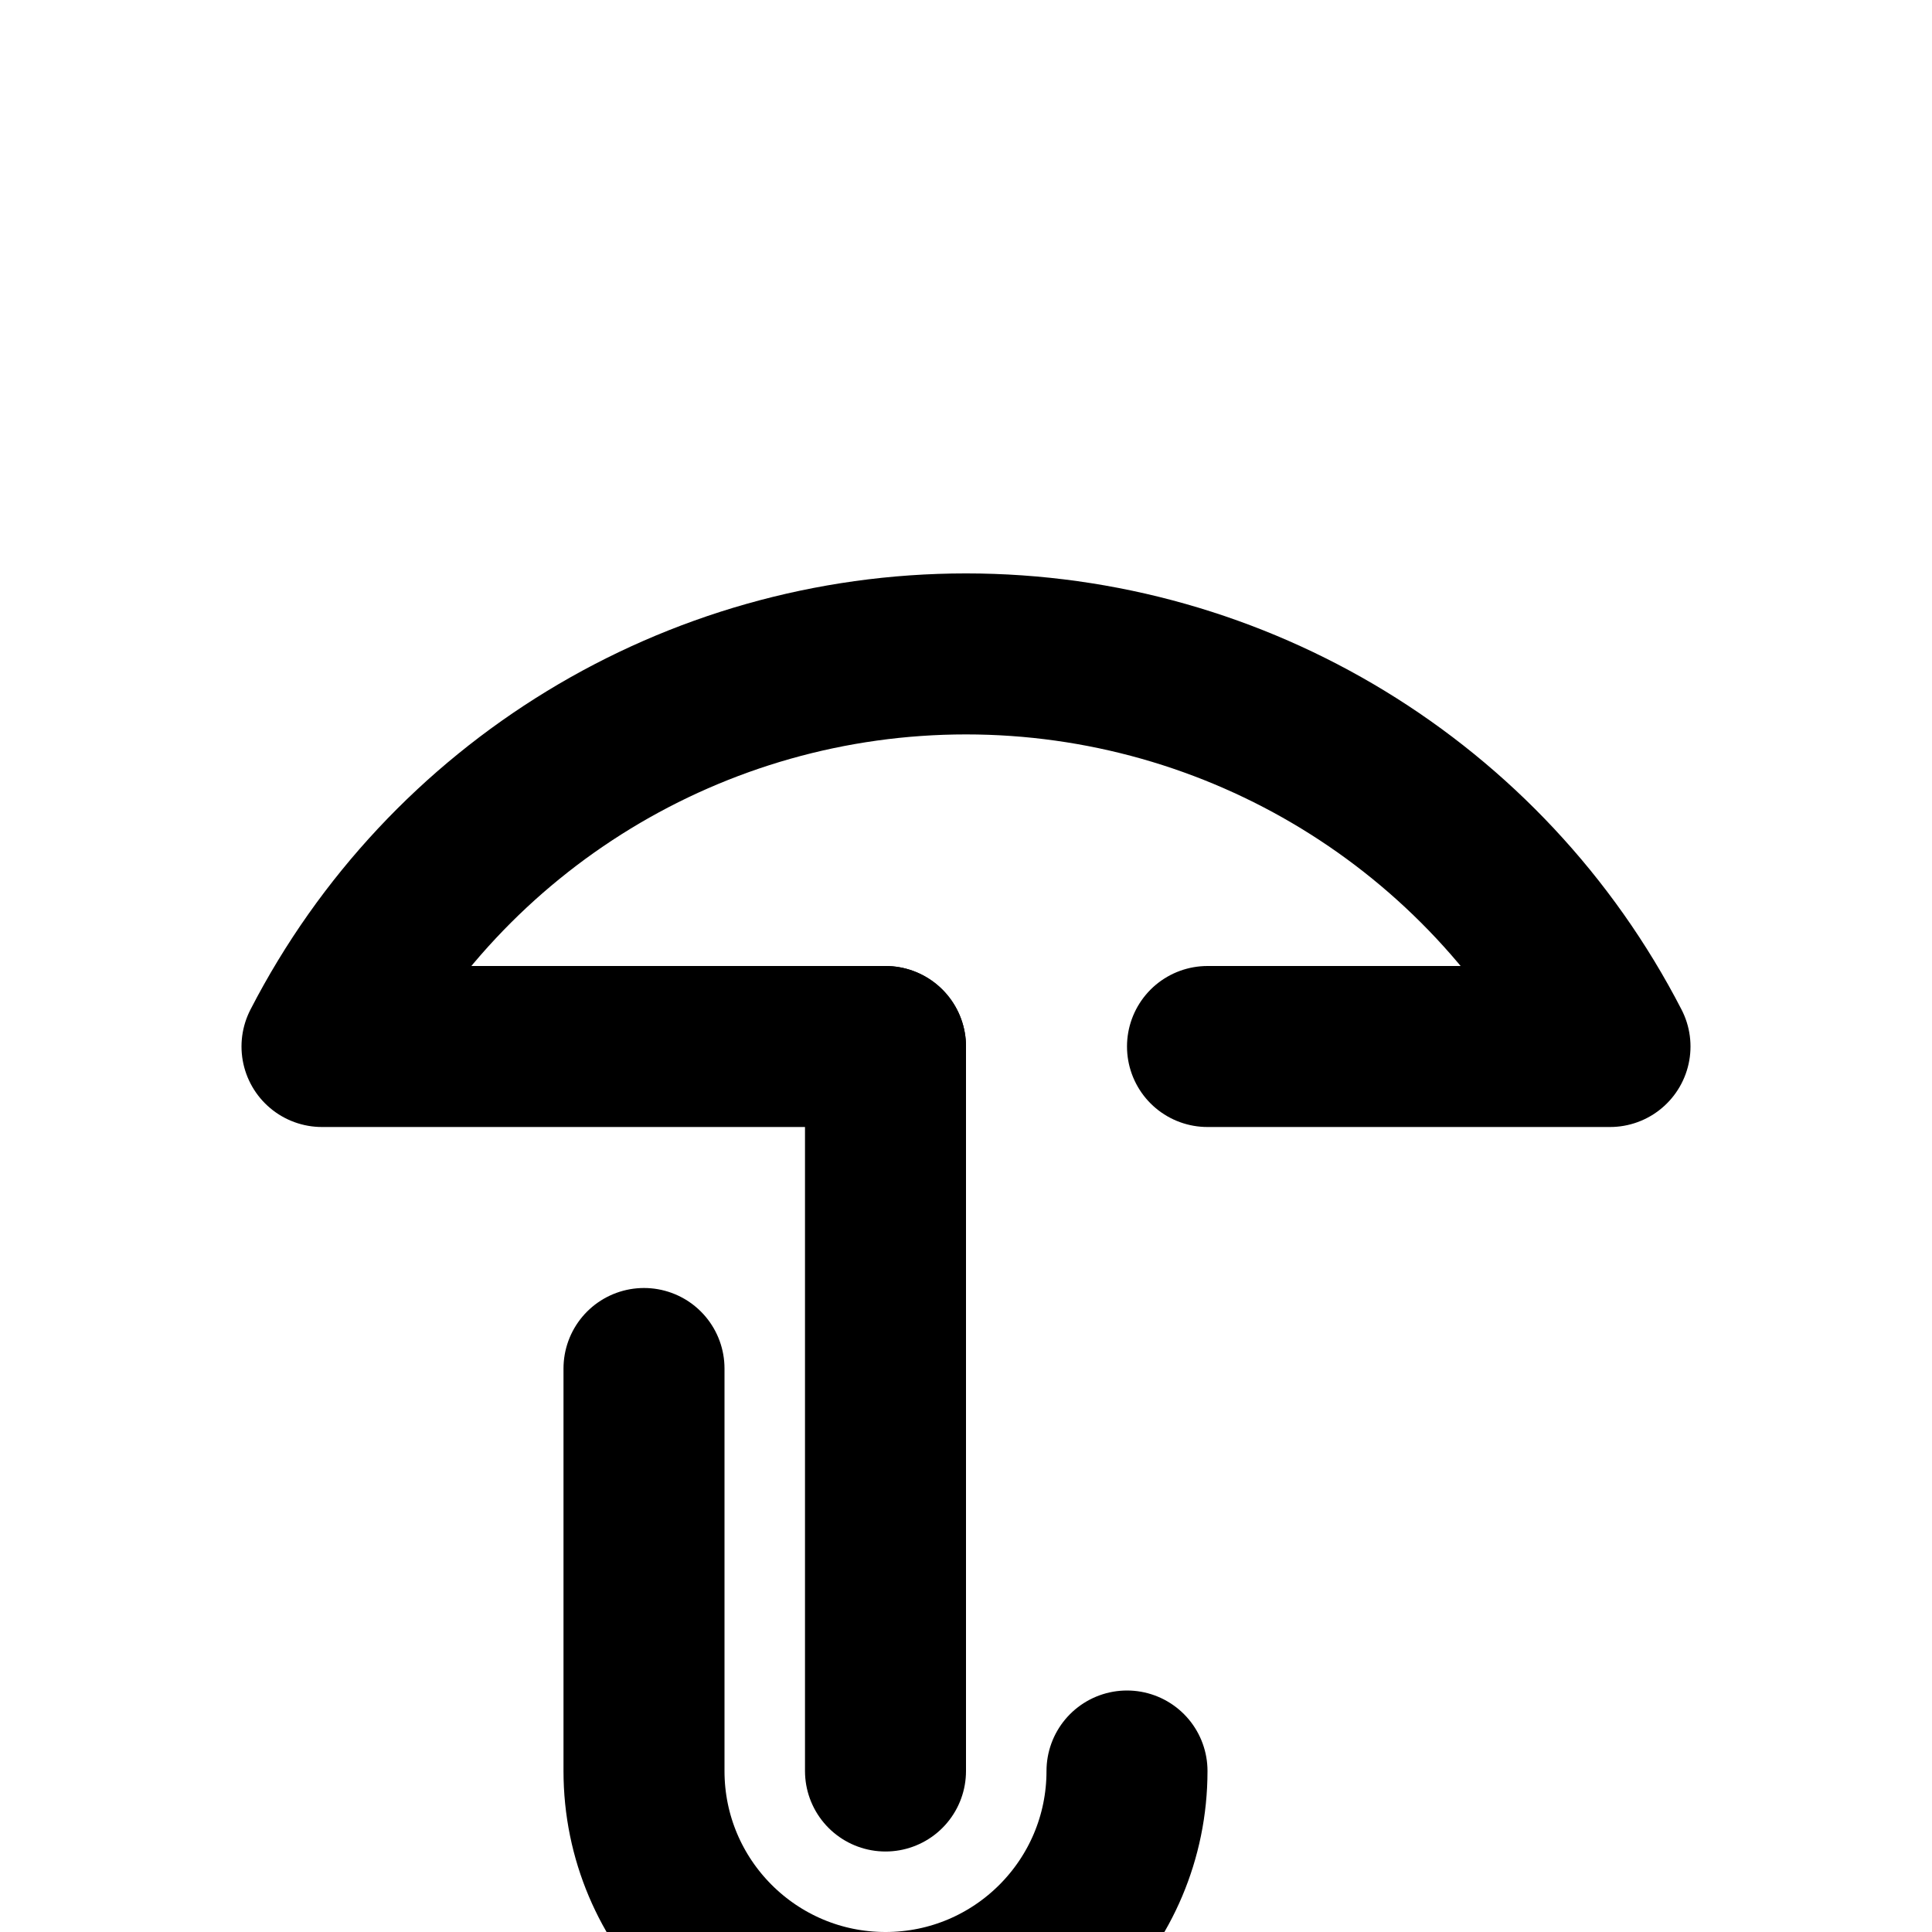
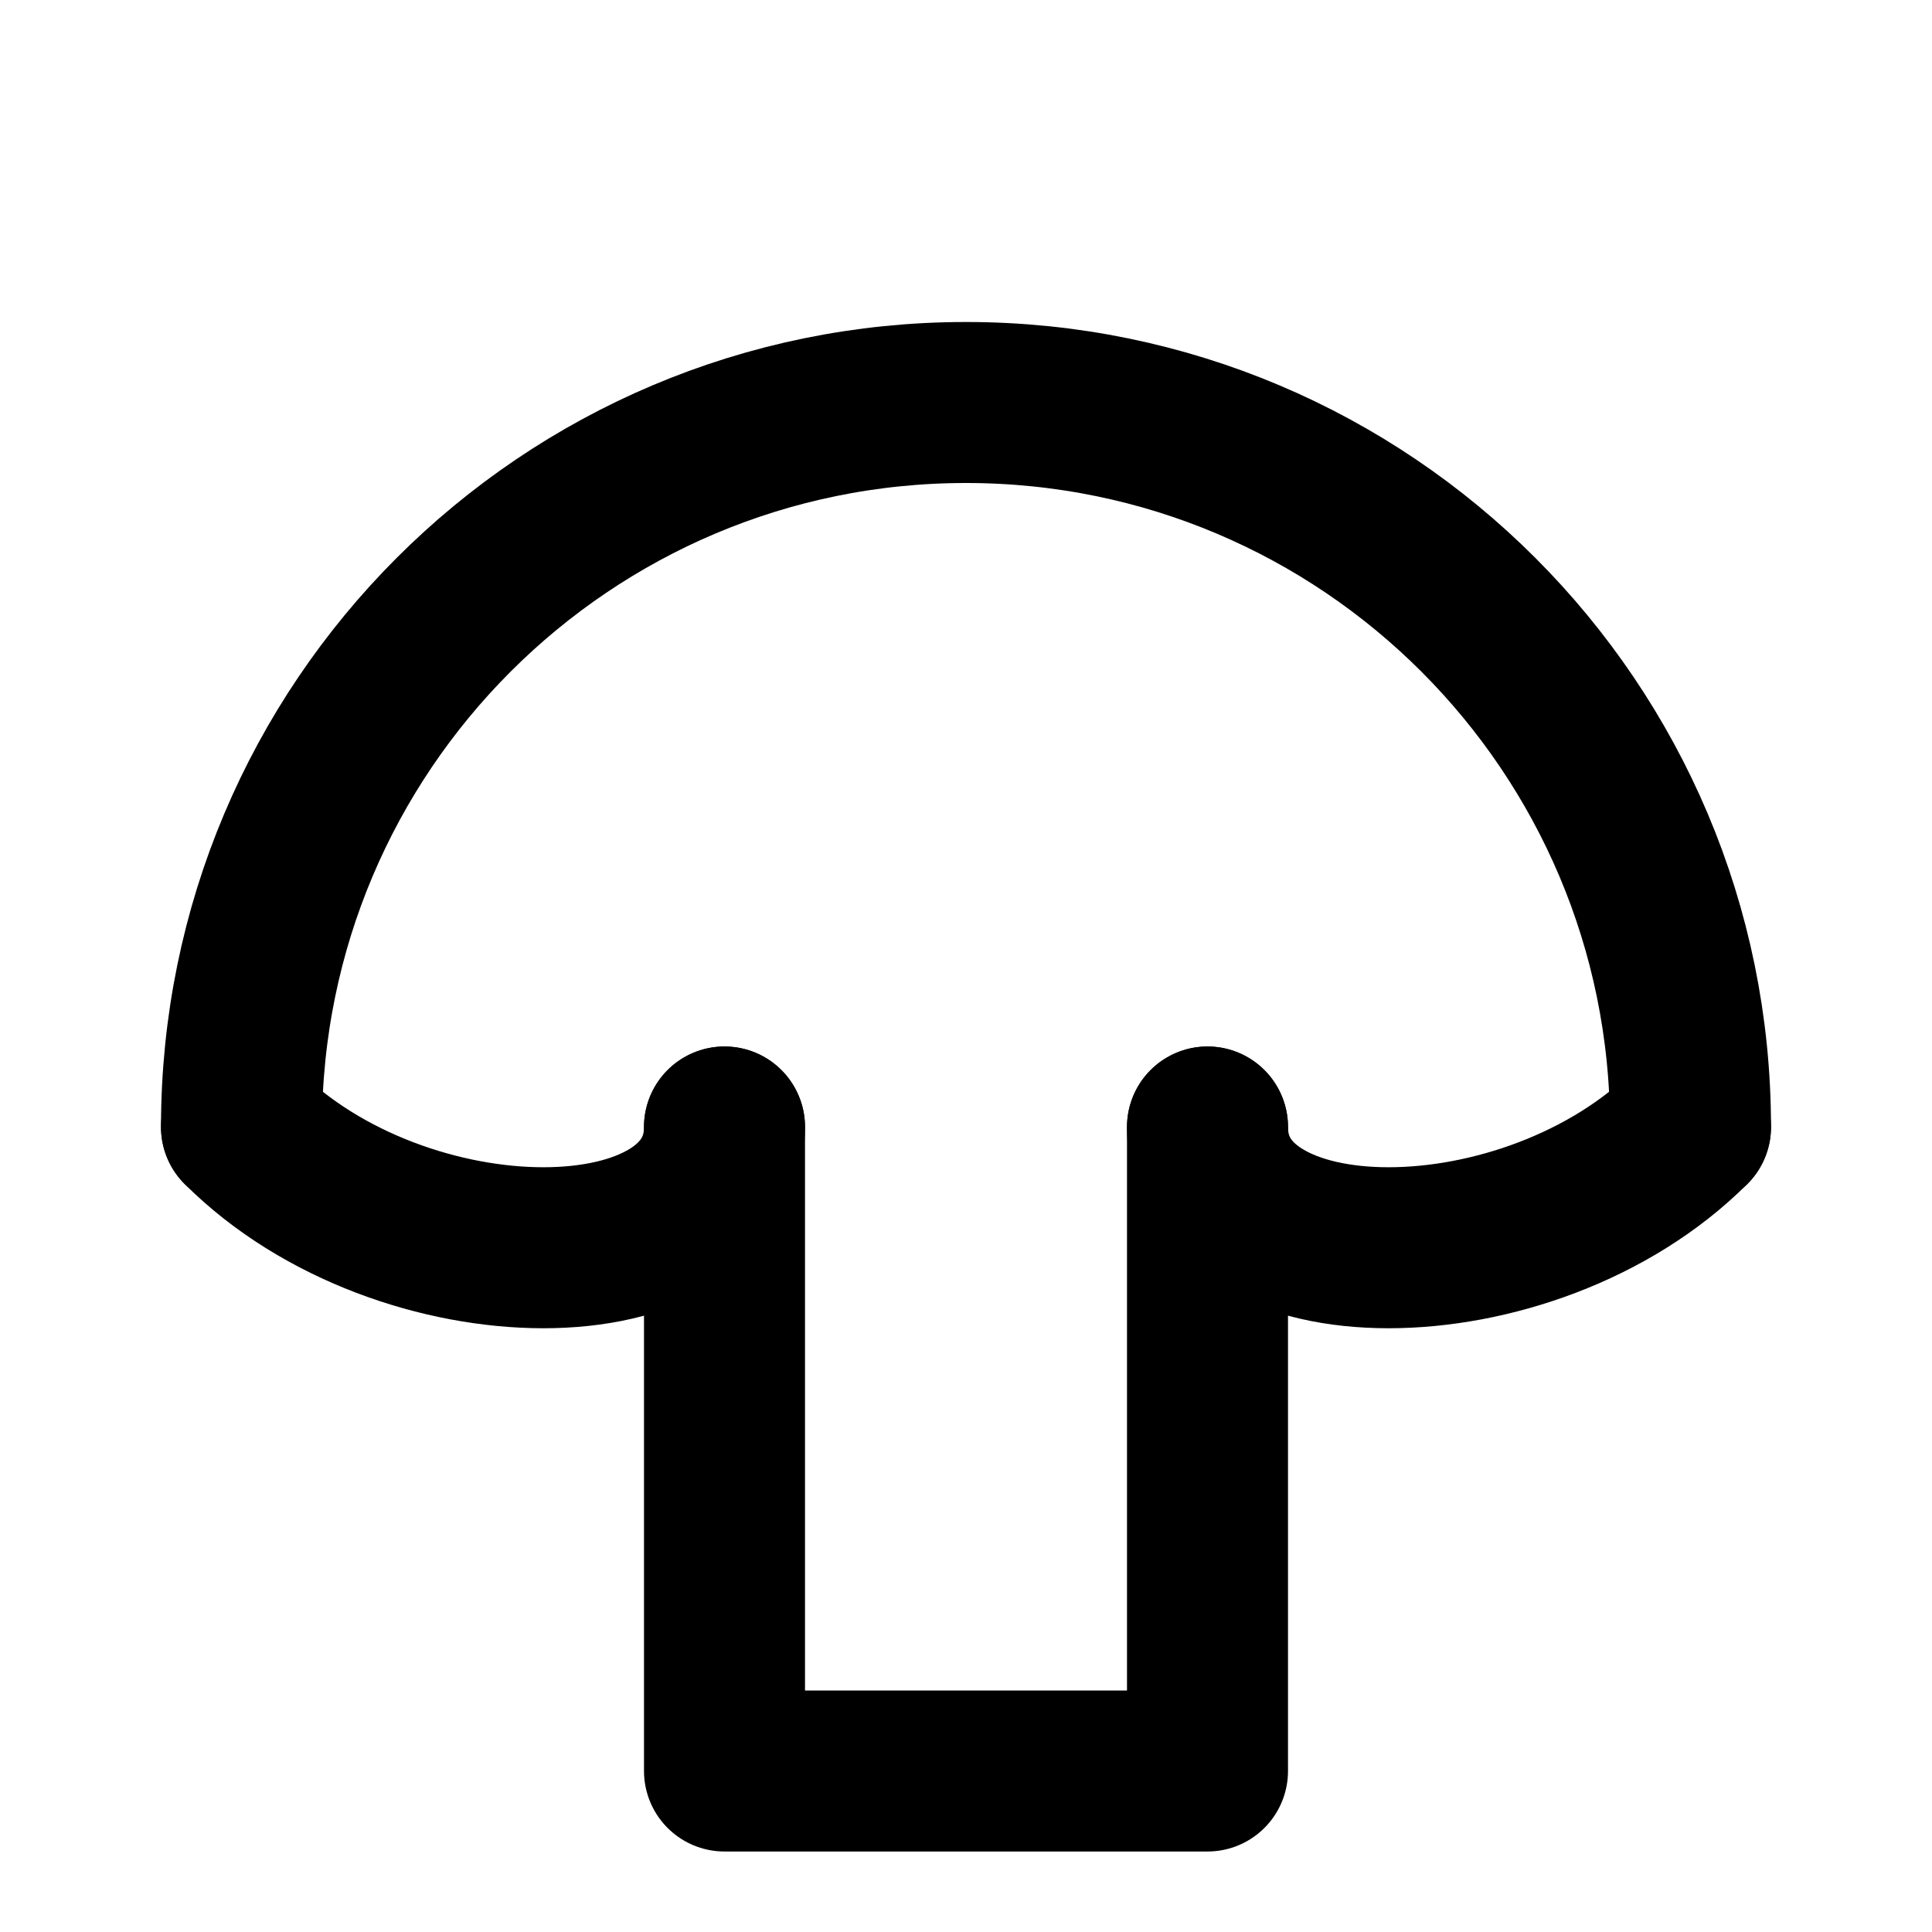
<svg xmlns="http://www.w3.org/2000/svg" viewBox="0 0 24 24" fill="none" stroke="currentColor" stroke-width="2" stroke-linecap="round" stroke-linejoin="round">
-   <path d="M14 22a3 3 0 0 1-6 0v-5" />
-   <path d="M11 13H4a9 9 0 0 1 16 0h-5" />
-   <path d="M11 13v9" />
+   <path d="M3 14A9 9 0 0 1 21 14" />
+   <path d="M3 14C5 16 9 16 9 14" />
+   <path d="M21 14C19 16 15 16 15 14" />
+   <path d="M9 14v8h6v-8" />
</svg>
